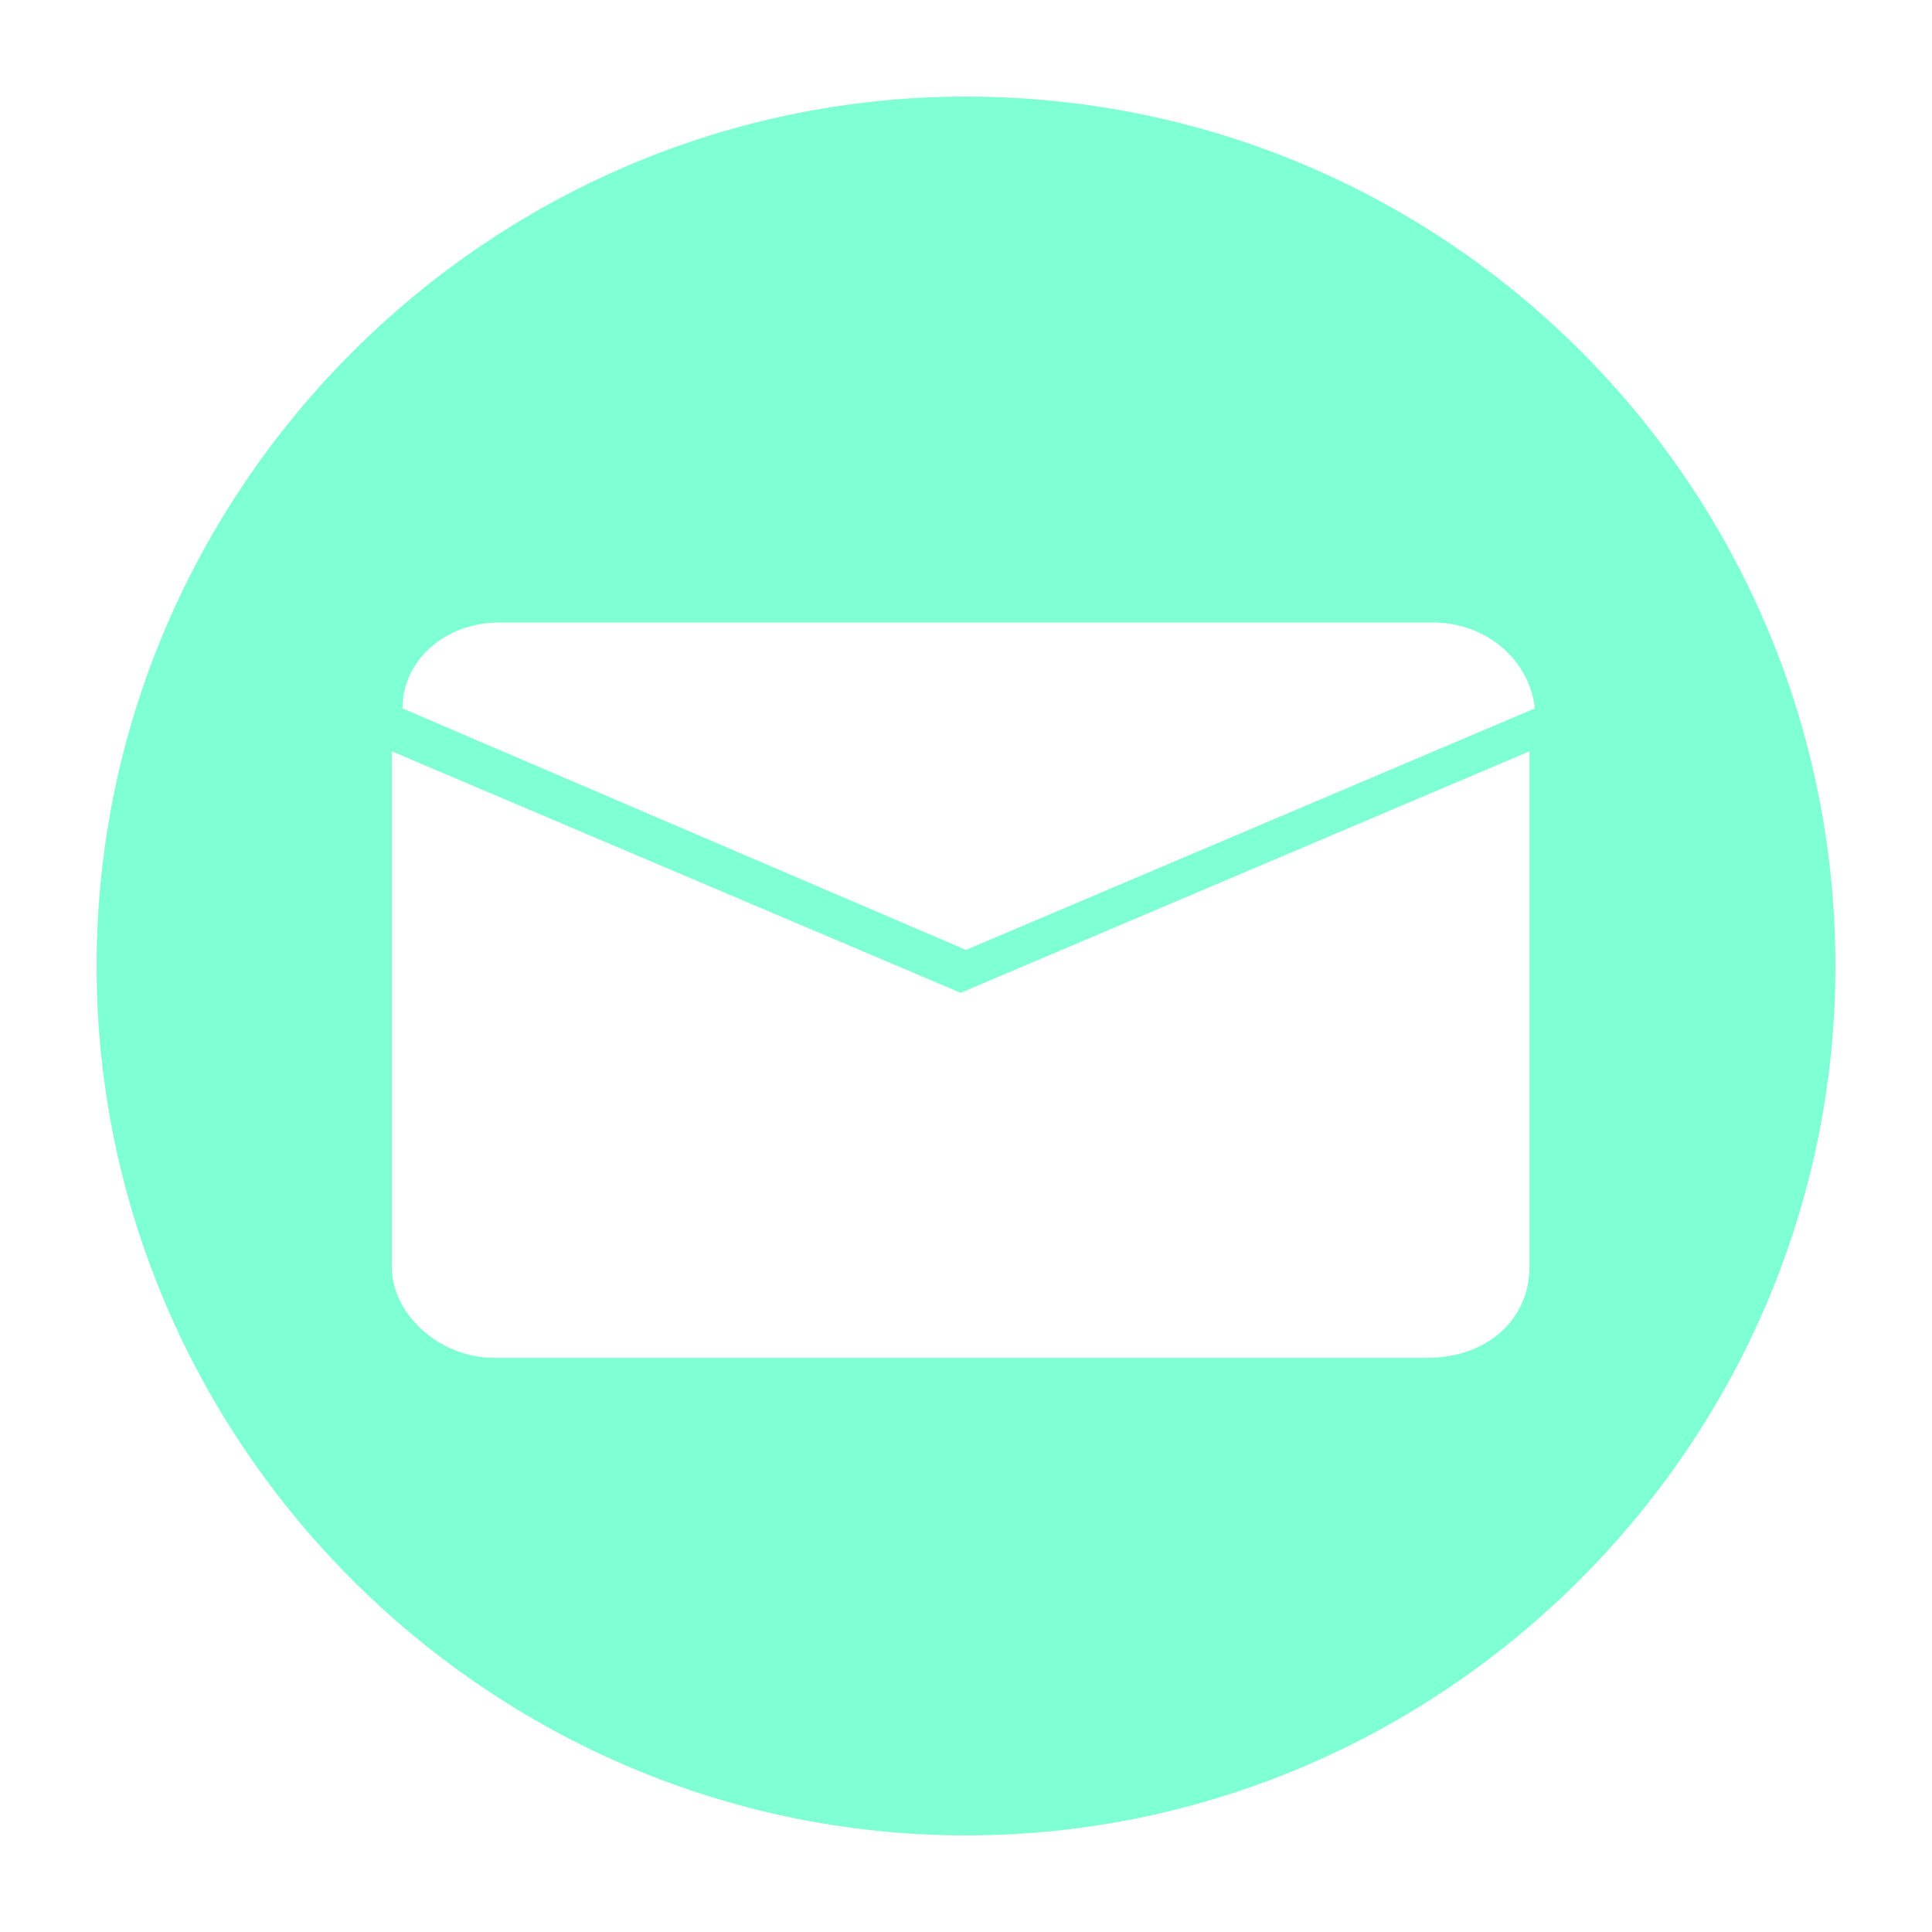
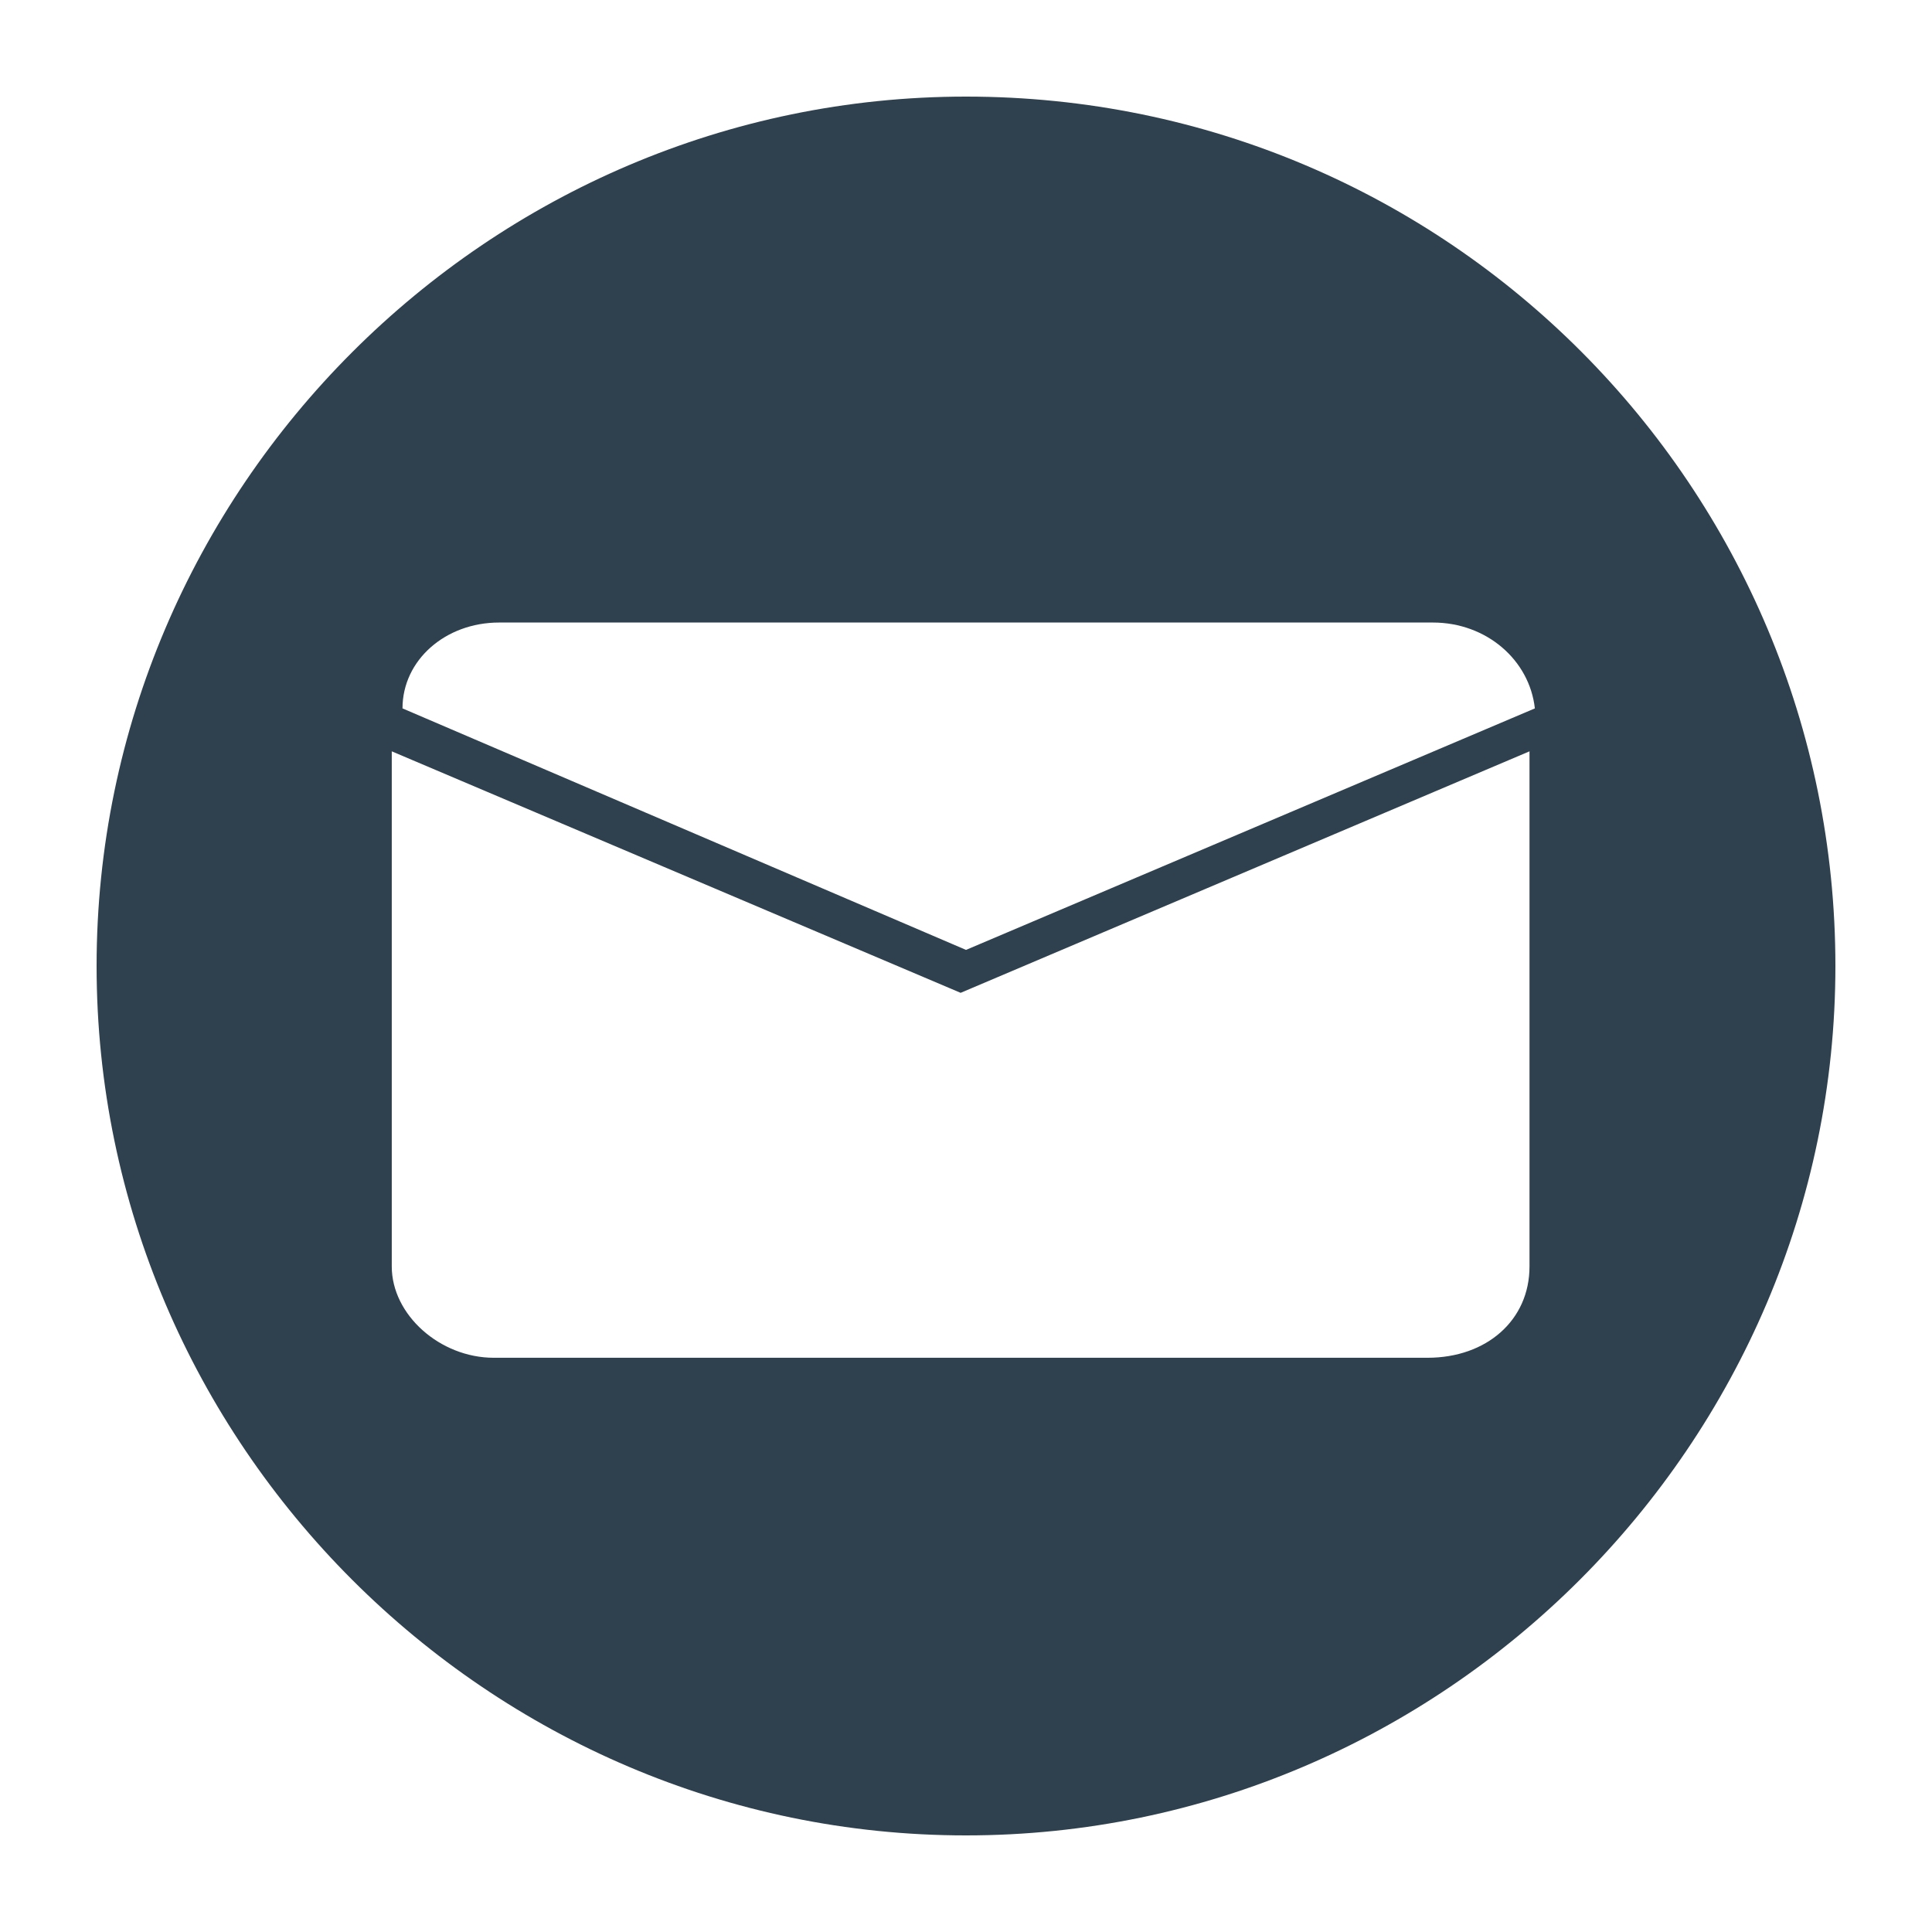
- <svg xmlns="http://www.w3.org/2000/svg" version="1.1" id="Layer_1" x="0px" y="0px" viewBox="-1313 883 36 36" style="enable-background:new -1313 883 36 36;" xml:space="preserve">
+ <svg xmlns="http://www.w3.org/2000/svg" version="1.1" id="Layer_1" x="0px" y="0px" viewBox="-341 343 36 36" style="enable-background:new -341 343 36 36;" xml:space="preserve">
  <style type="text/css">
- 	.st0{fill:#7FFFD4;}
+ 	.st0{fill:#2F414F;}
</style>
-   <path class="st0" d="M-1295,884.8c-8.9,0-16.2,7.3-16.2,16.2s7.3,16.2,16.2,16.2s16.2-7.3,16.2-16.2S-1286,884.8-1295,884.8z   M-1303.7,894.6h17.4c1,0,1.8,0.7,1.9,1.6l-10.6,4.5l-10.5-4.5C-1305.5,895.3-1304.7,894.6-1303.7,894.6L-1303.7,894.6z   M-1284.5,906.6c0,1-0.8,1.7-1.9,1.7h-17.4c-1,0-1.9-0.8-1.9-1.7V897l10.6,4.5l0,0l10.6-4.5C-1284.5,897-1284.5,906.6-1284.5,906.6z  " />
+   <path class="st0" d="M-323,344.8c-8.9,0-16.2,7.3-16.2,16.2s7.3,16.2,16.2,16.2s16.2-7.3,16.2-16.2S-314,344.8-323,344.8z   M-331.7,354.6h17.4c1,0,1.8,0.7,1.9,1.6l-10.6,4.5l-10.5-4.5C-333.5,355.3-332.7,354.6-331.7,354.6L-331.7,354.6z M-312.5,366.6  c0,1-0.8,1.7-1.9,1.7h-17.4c-1,0-1.9-0.8-1.9-1.7V357l10.6,4.5l0,0l10.6-4.5C-312.5,357-312.5,366.6-312.5,366.6z" />
</svg>
